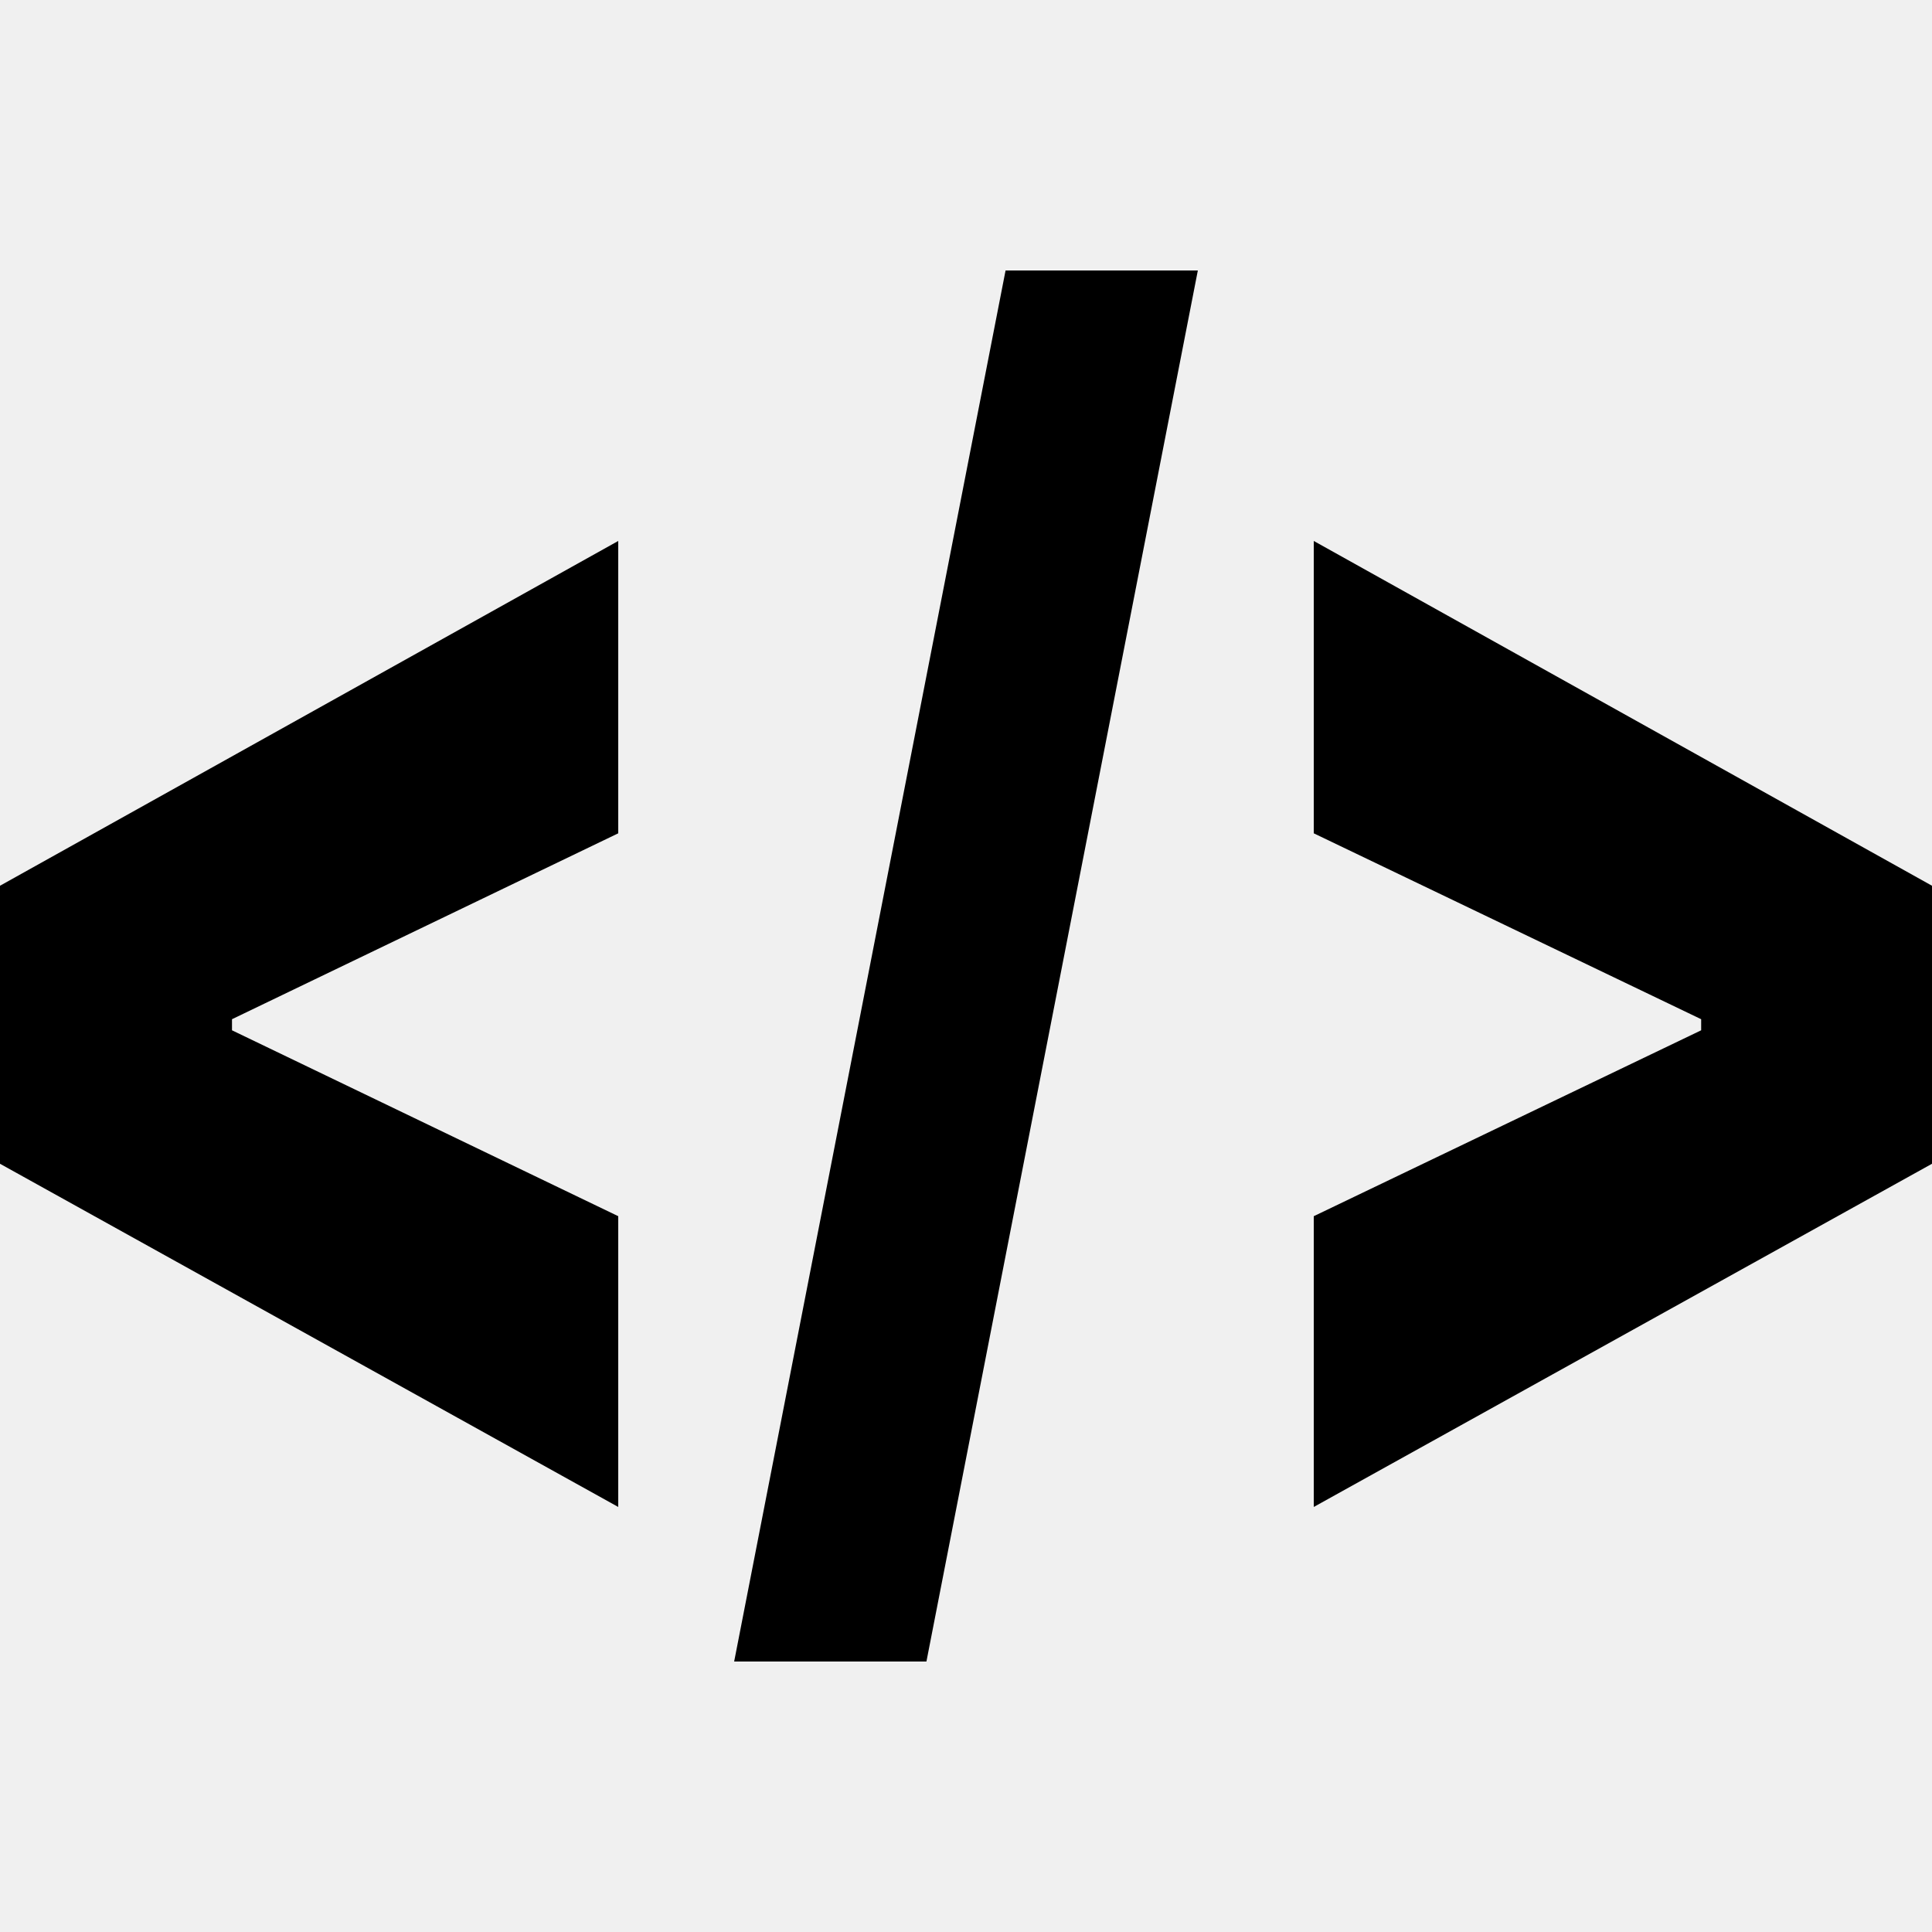
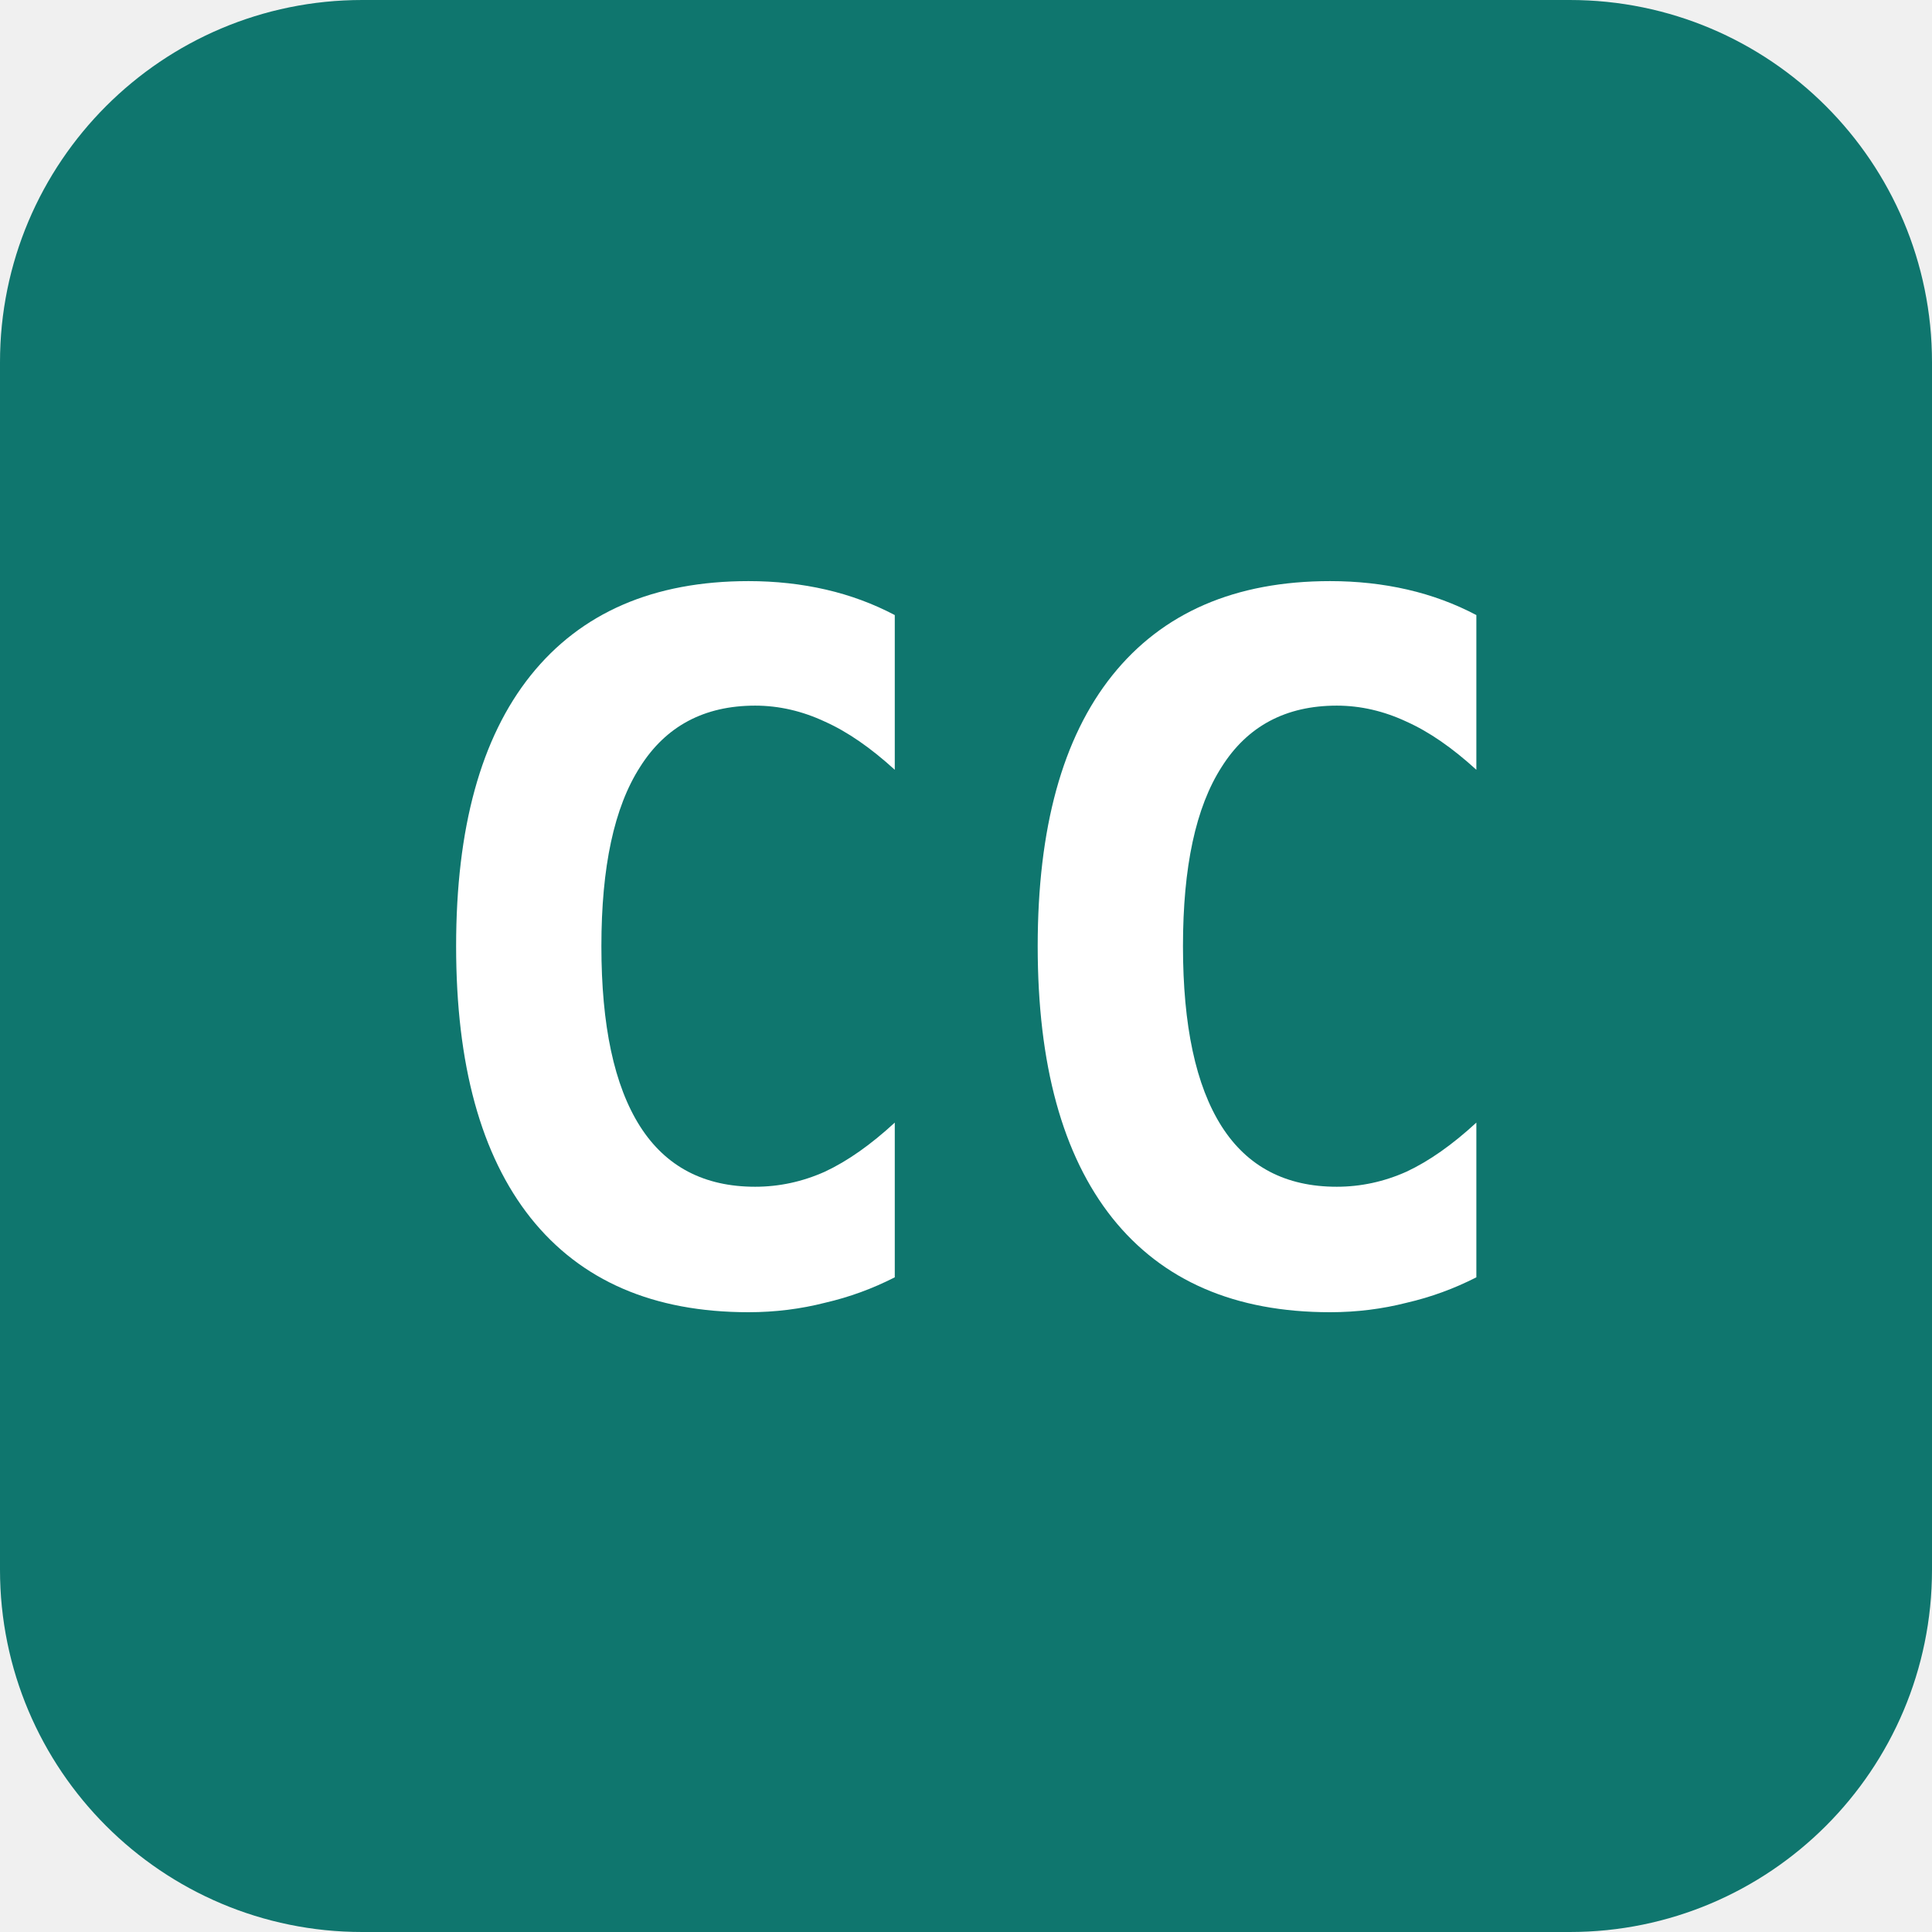
- <svg xmlns="http://www.w3.org/2000/svg" width="50px" height="50px" viewBox="0 0 50 50" version="1.1">
-   <g stroke="none" stroke-width="1" fill="none" fill-rule="evenodd">
-     <polygon fill="#000000" fill-rule="nonzero" points="0 30.118 0 22.923 16 14 16 21.566 6.004 26.377 6.004 26.664 16 31.475 16 39" />
-     <polygon fill="#000000" fill-rule="nonzero" points="31 7 23.976 43 19 43 26.024 7" />
-     <polygon fill="#000000" fill-rule="nonzero" points="50 30.118 34 39 34 31.475 44.026 26.664 44.026 26.377 34 21.566 34 14 50 22.923" />
-   </g>
-   <style>
-         polygon { fill: #000; }
-         @media (prefers-color-scheme: dark) {
-             polygon { fill: #FFF; }
-         }
-     </style>
+ <svg xmlns="http://www.w3.org/2000/svg" width="32" height="32" viewBox="0 0 32 32">
+   <rect width="32" height="32" rx="6" fill="#0f766e" />
+   <text x="16" y="21.5" text-anchor="middle" font-family="'IBM Plex Mono', monospace" font-weight="700" font-size="16" fill="white">CC</text>
</svg>
